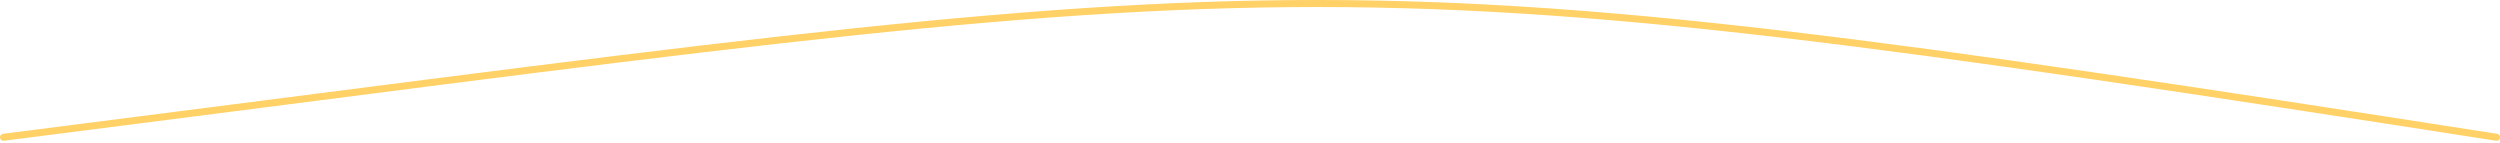
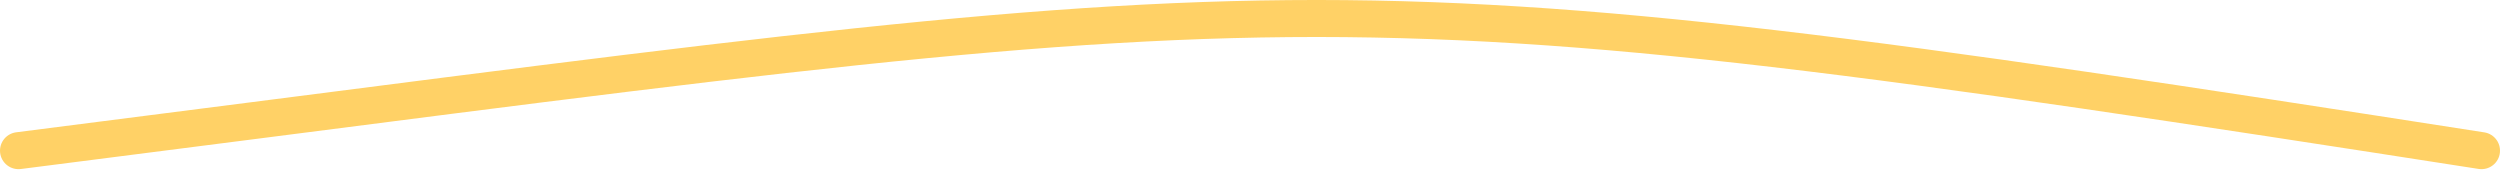
- <svg xmlns="http://www.w3.org/2000/svg" width="1068" height="61" viewBox="0 0 1068 61" fill="none">
-   <path d="M1.5 58.643C564.5 -12.84 548 -22.115 1066.5 58.644" stroke="#FFD166" stroke-width="3" stroke-linecap="round" />
+ <svg xmlns="http://www.w3.org/2000/svg" width="1081" height="74" viewBox="0 0 1081 74" fill="none">
+   <path d="M8.001 65.143C571.001 -6.34 554.501 -15.615 1073 65.144" stroke="#FFD166" stroke-width="16" stroke-linecap="round" />
</svg>
